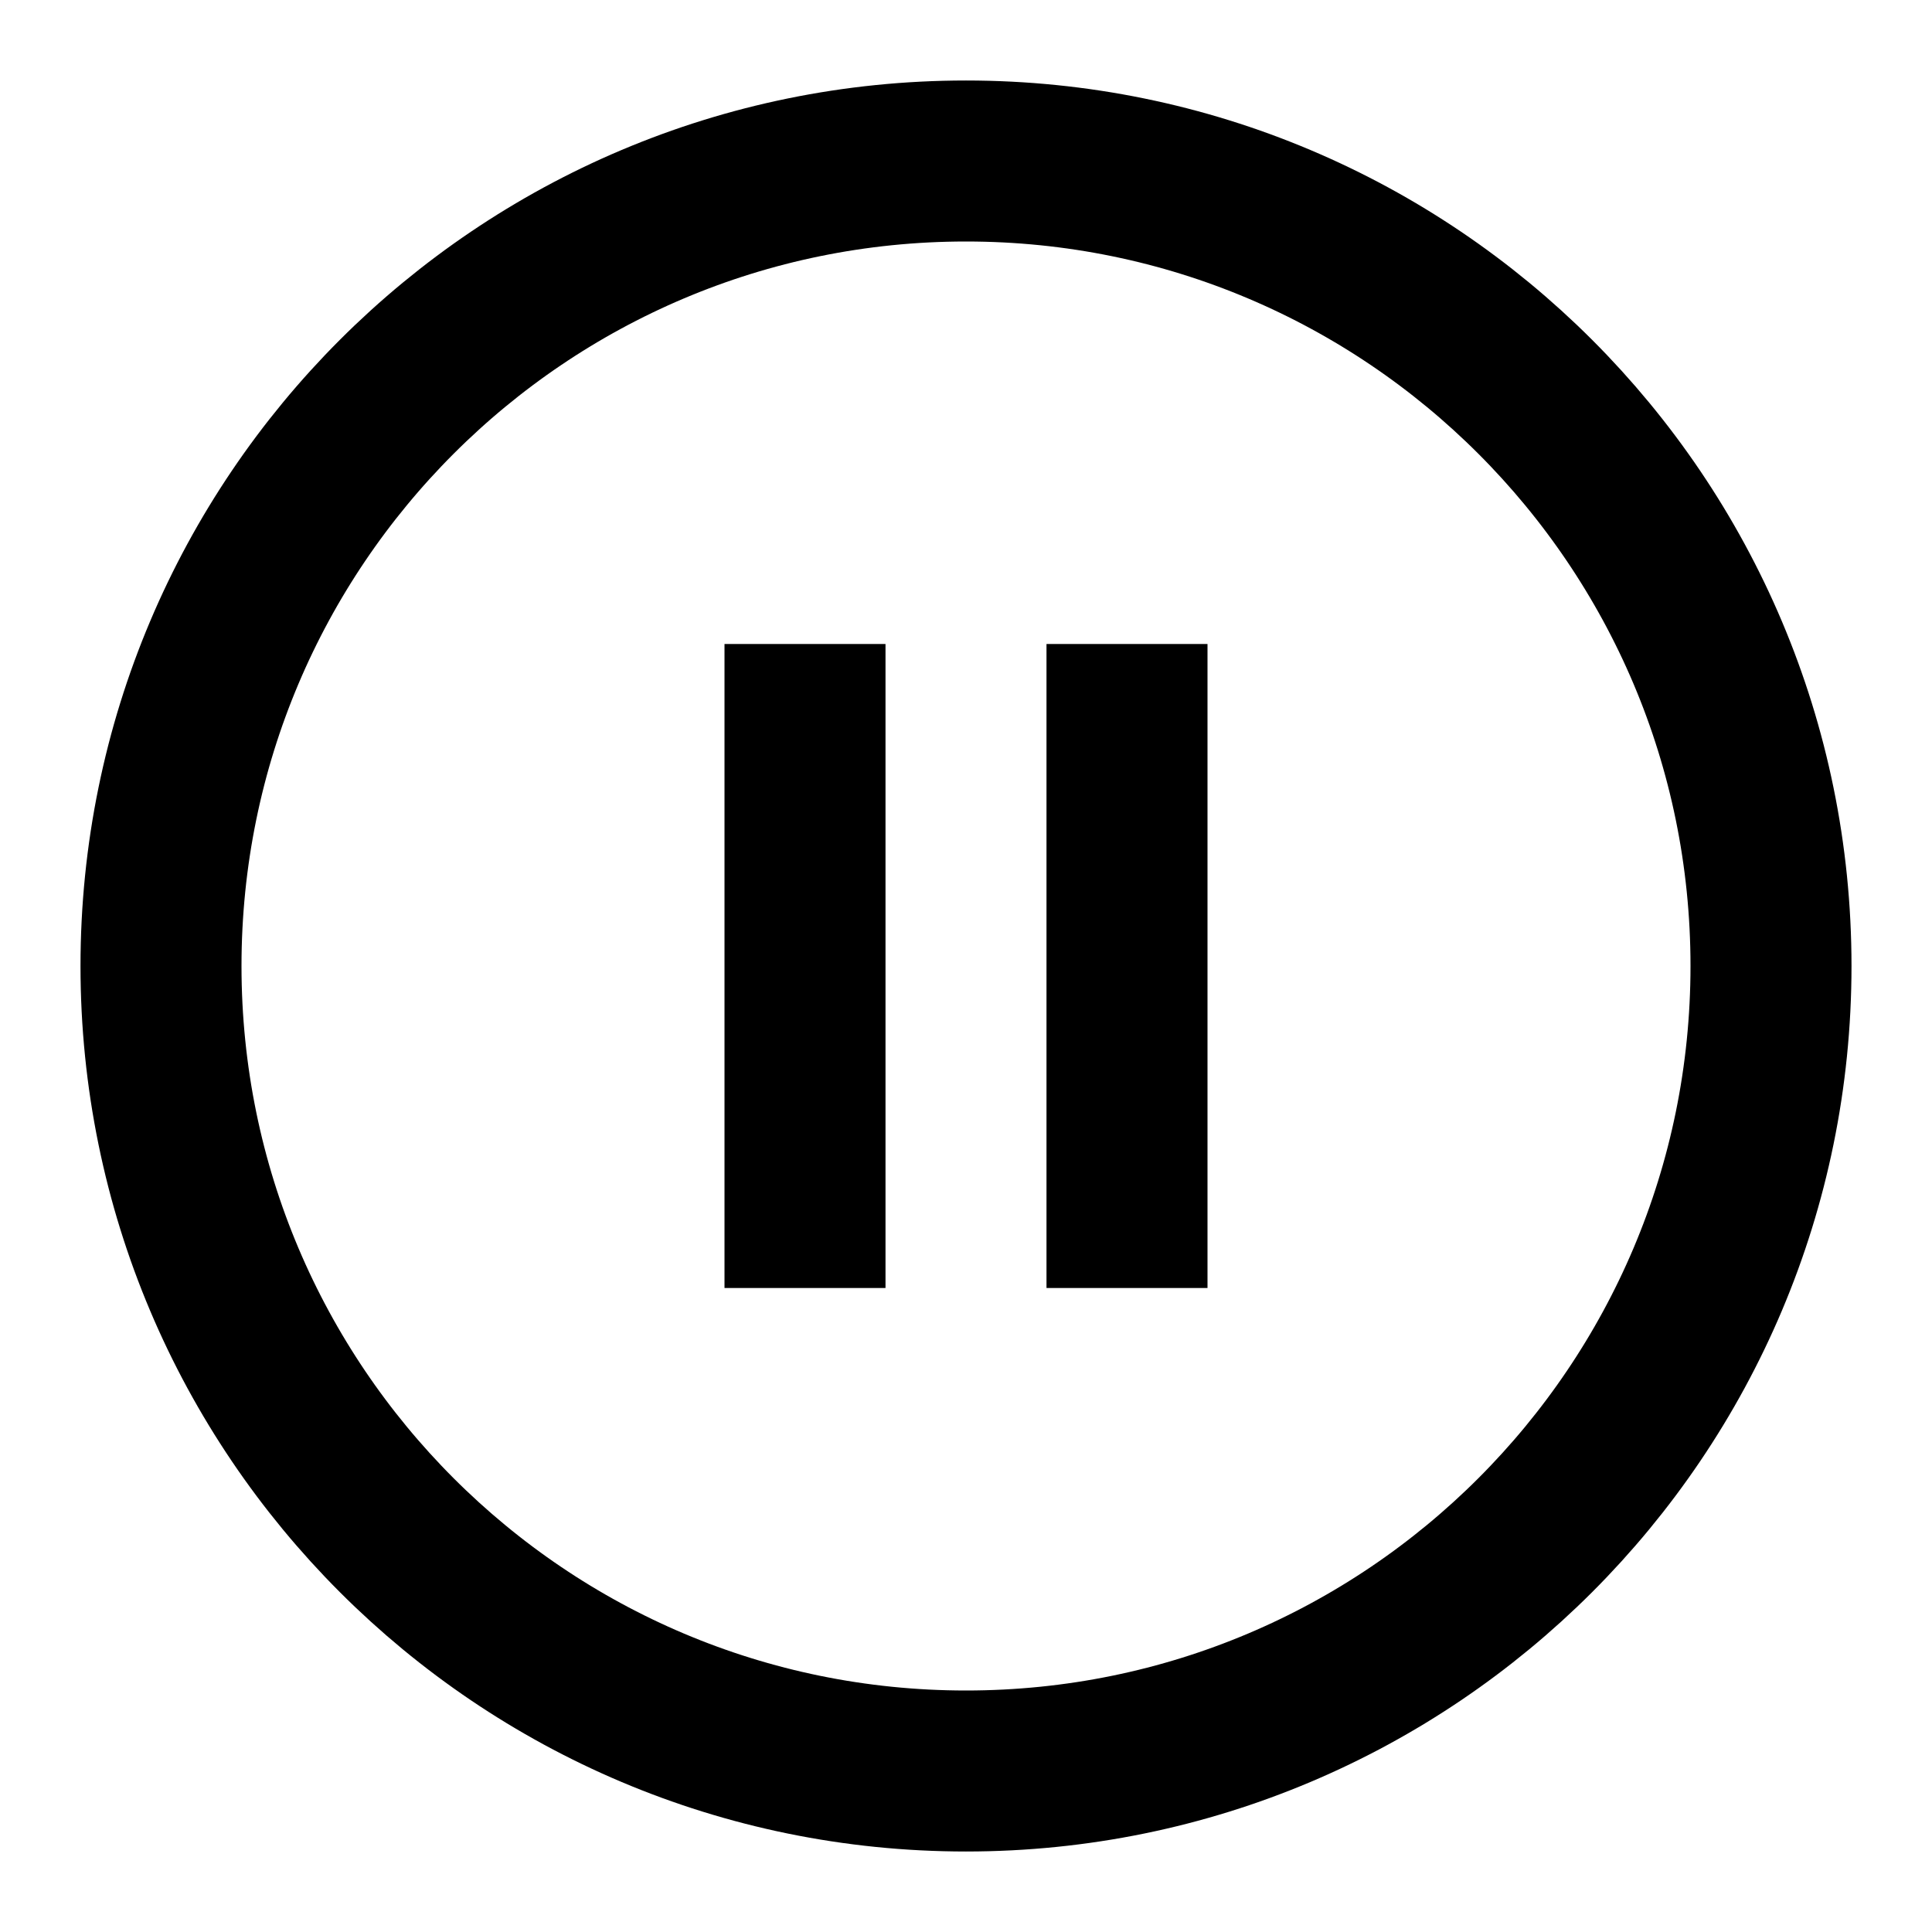
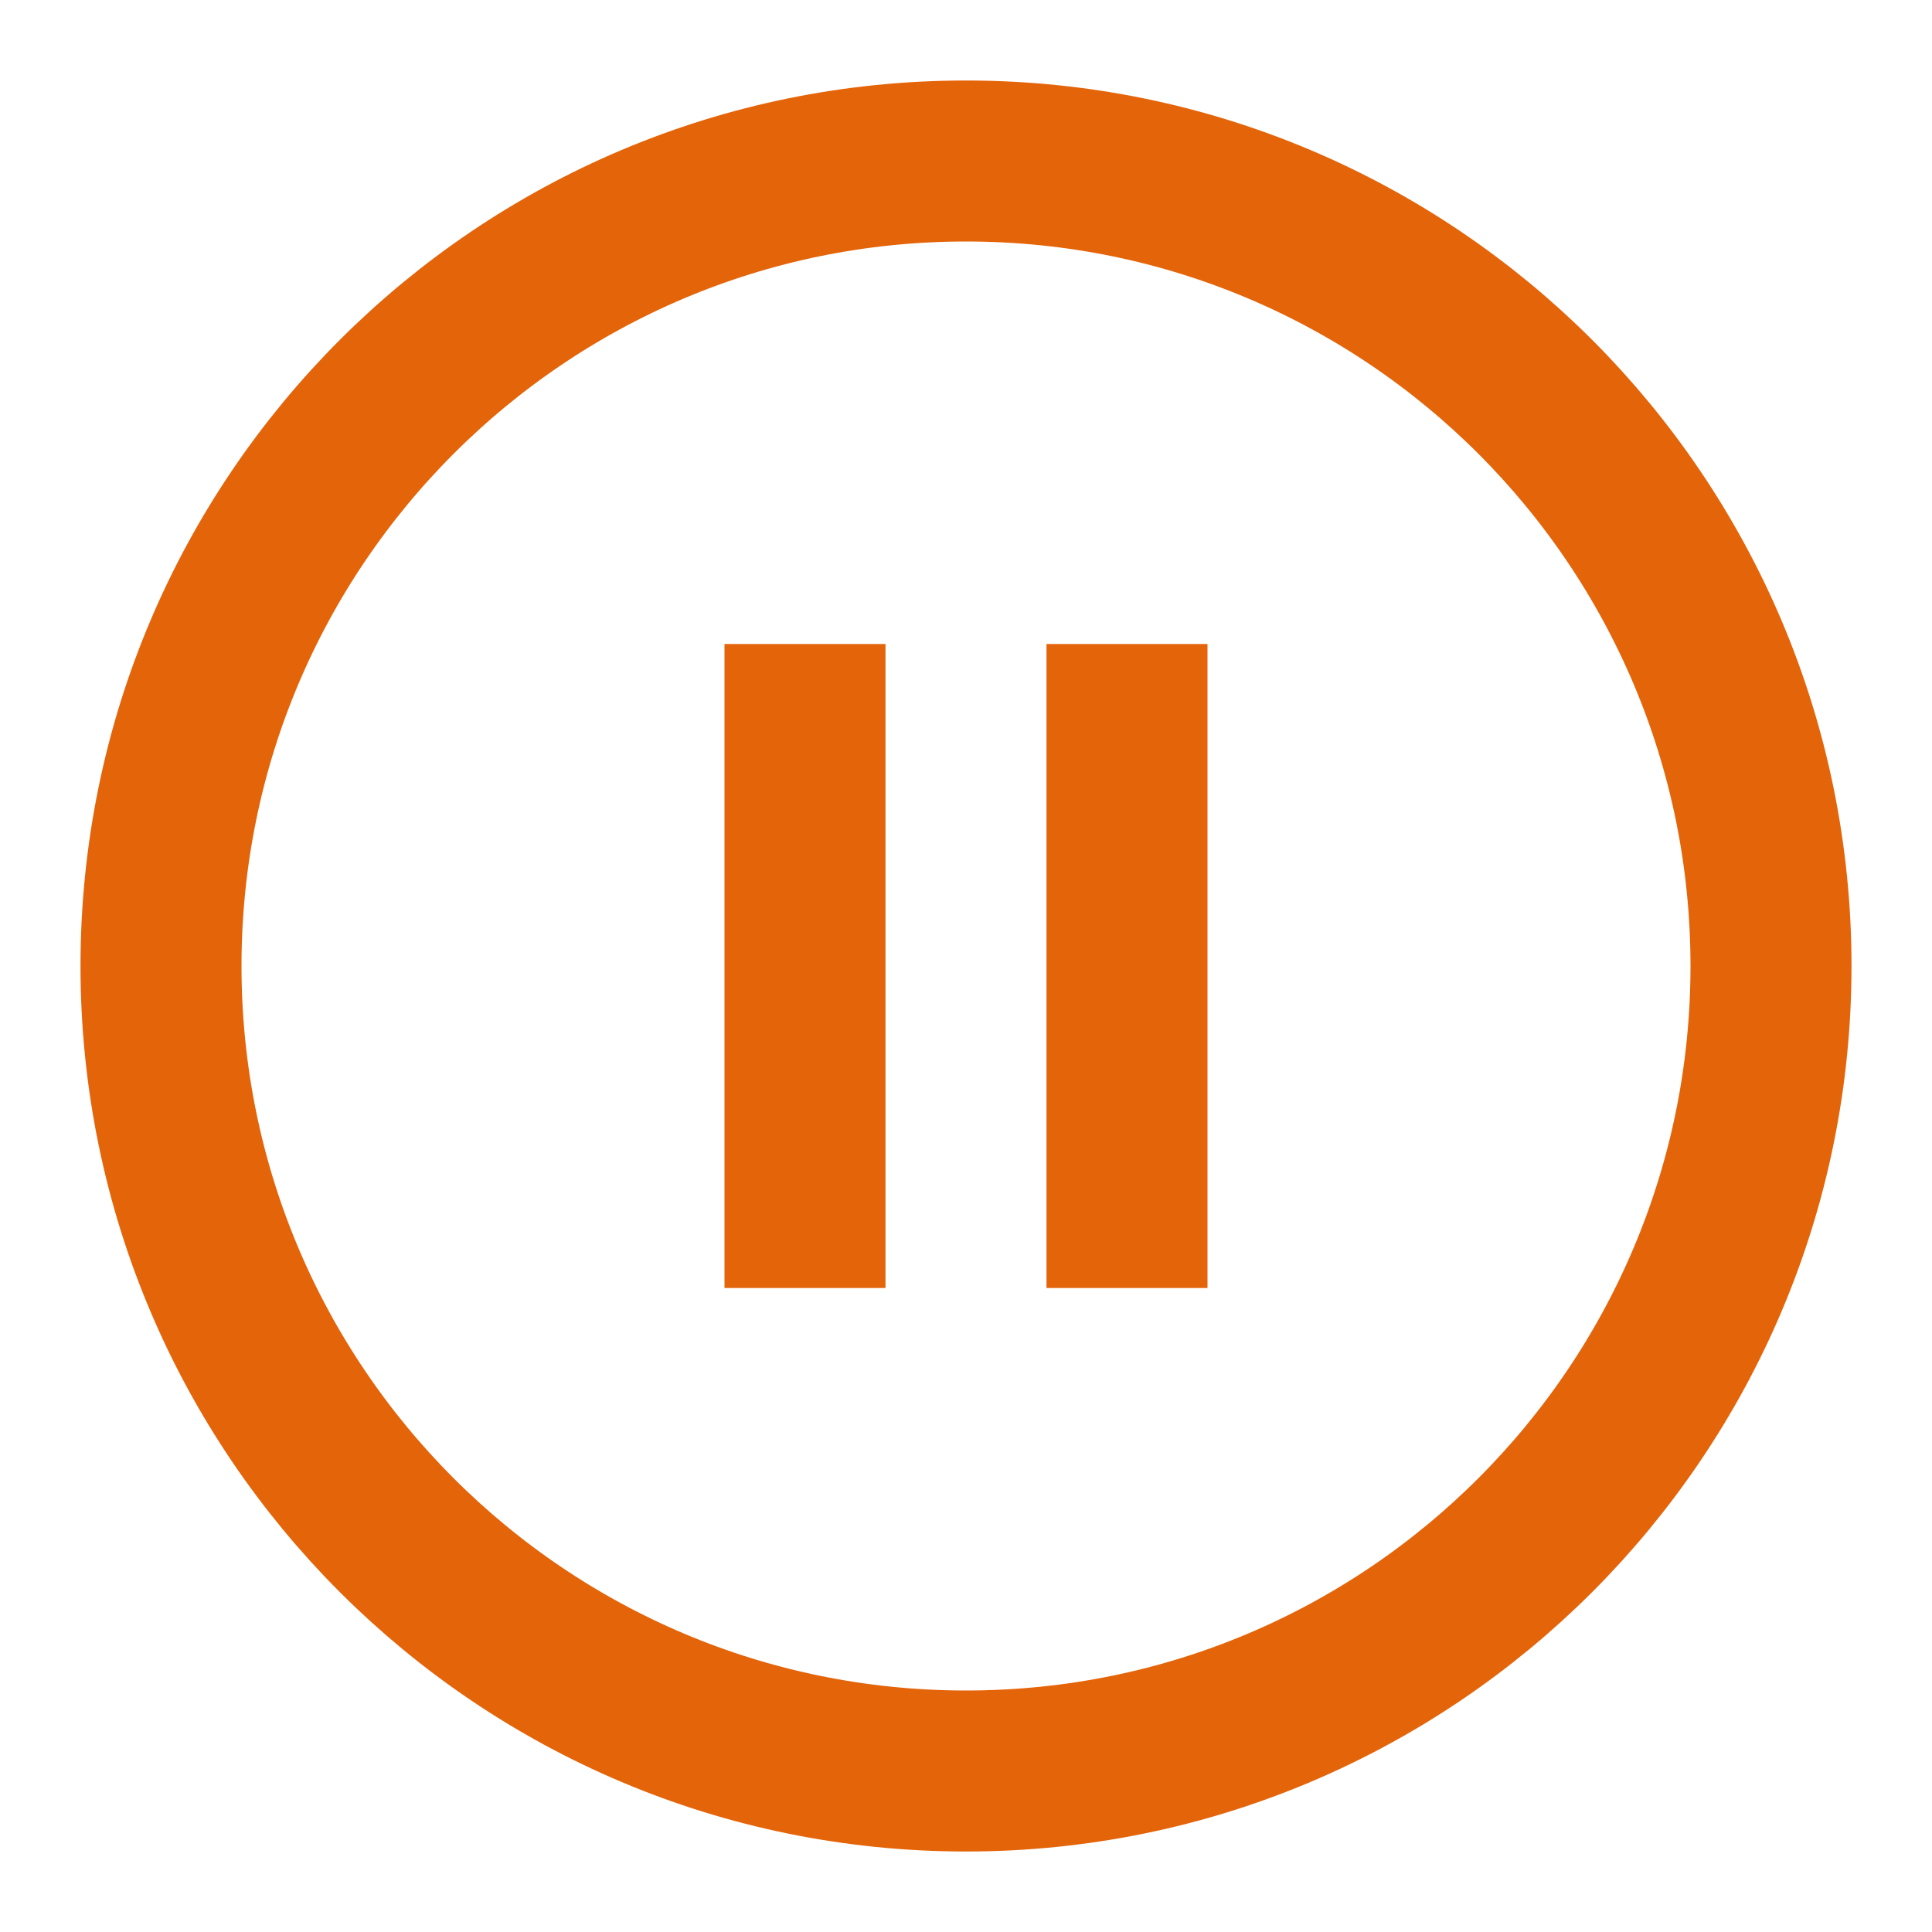
- <svg xmlns="http://www.w3.org/2000/svg" width="24" height="24" viewBox="0 0 24 24" fill="none" stroke="currentColor" stroke-width="2">
+ <svg xmlns="http://www.w3.org/2000/svg" width="24" height="24" viewBox="0 0 24 24" fill="none" stroke="#e4640a" stroke-width="2">
  <circle cx="12" cy="12" r="10" />
  <line x1="10" y1="16" x2="10" y2="8" />
  <line x1="14" y1="16" x2="14" y2="8" />
</svg>
